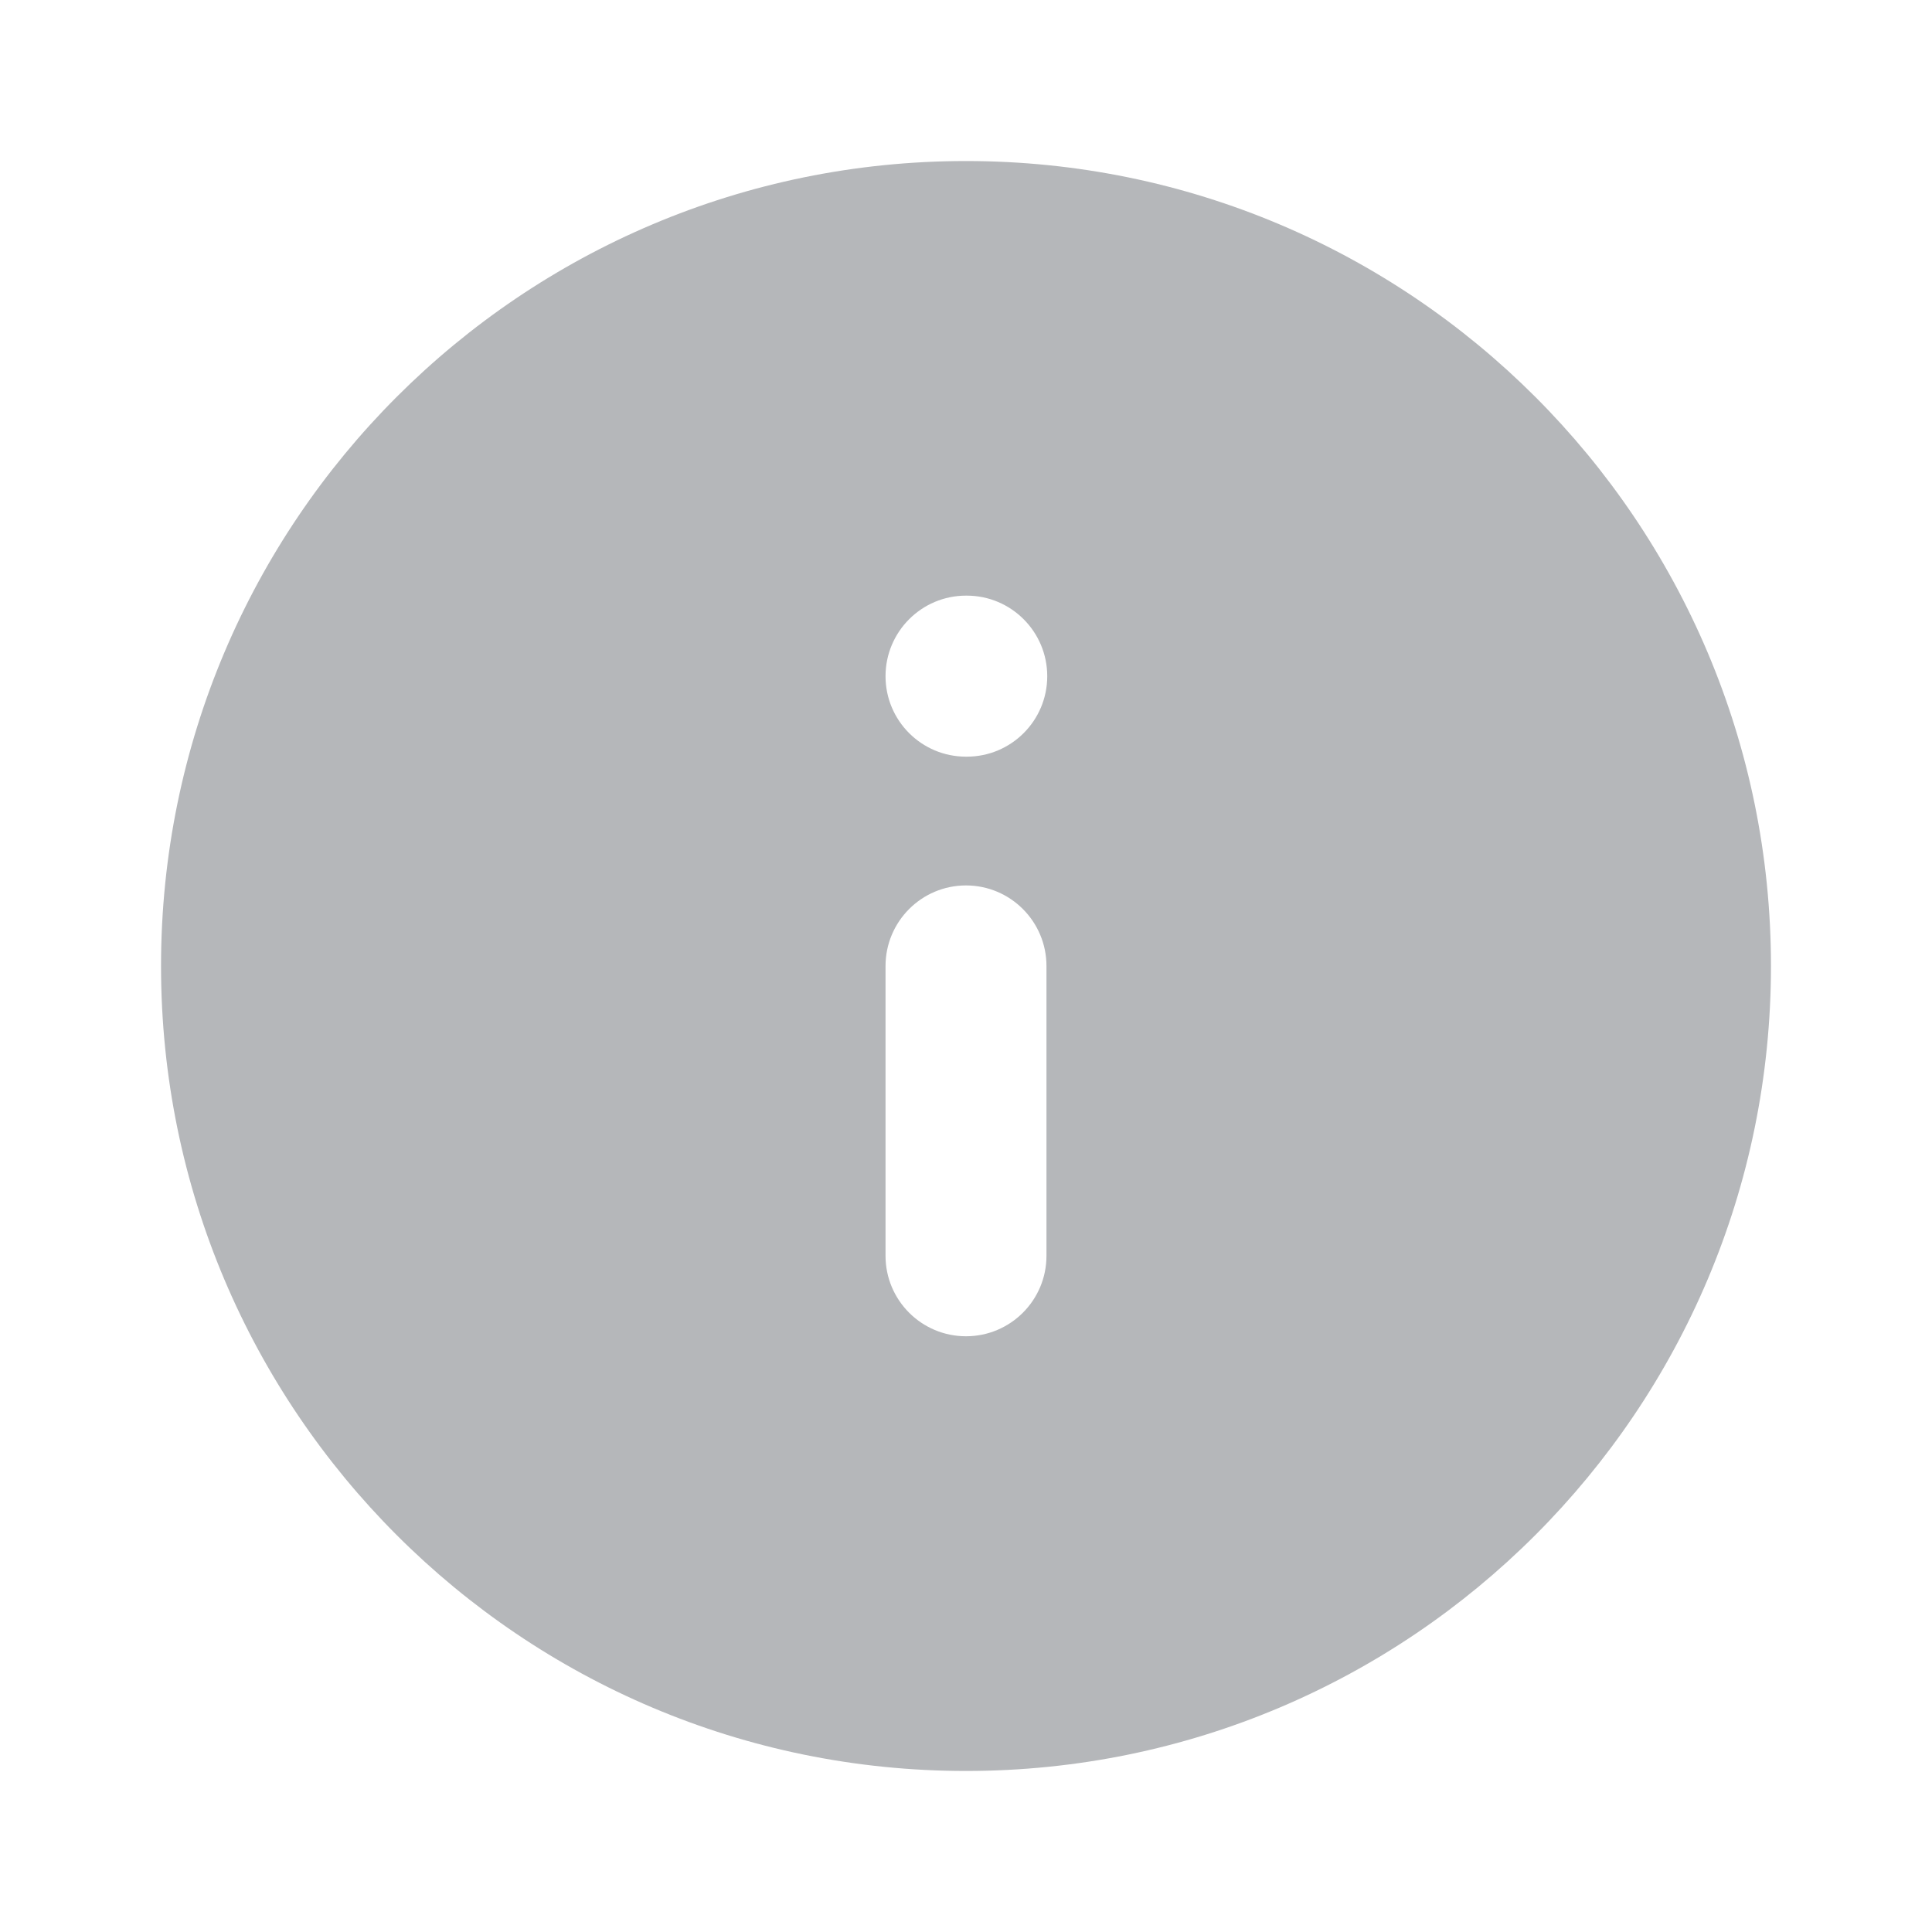
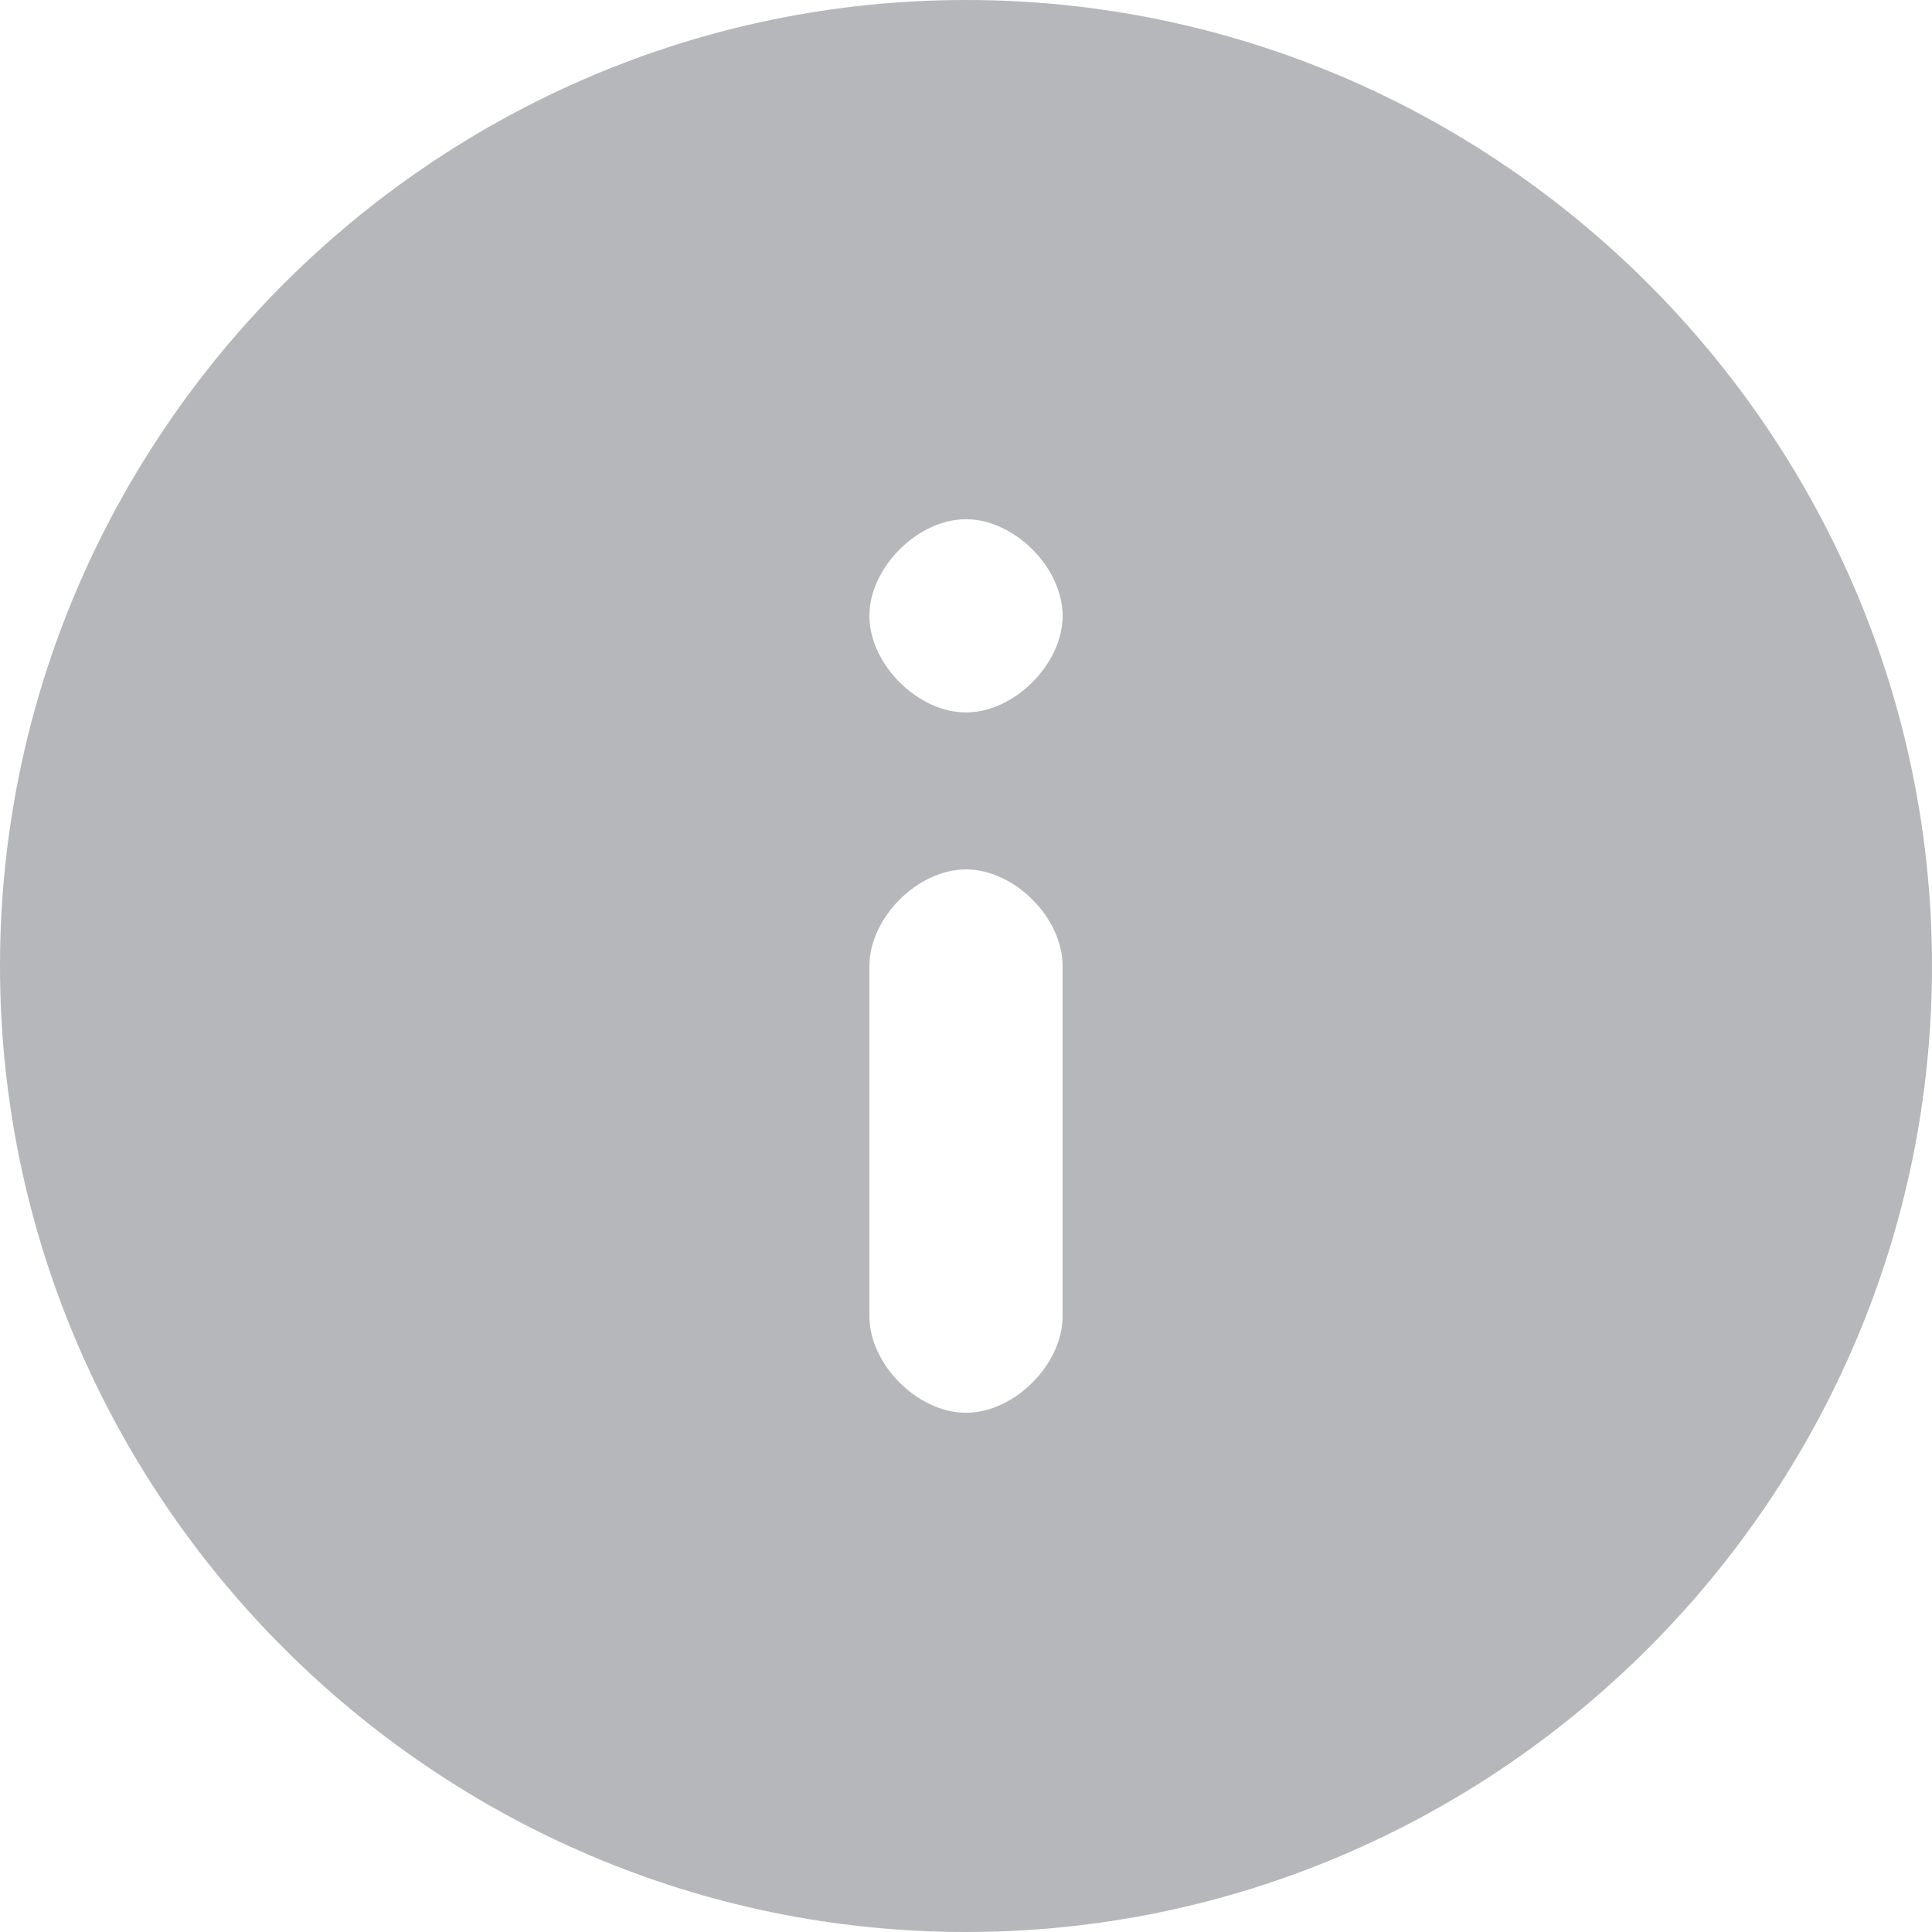
- <svg xmlns="http://www.w3.org/2000/svg" width="20" height="20" viewBox="0 0 20 20" fill="none">
-   <path fill-rule="evenodd" clip-rule="evenodd" d="M1.667 10C1.667 5.397 5.398 1.667 10 1.667C14.602 1.667 18.333 5.397 18.333 10C18.333 14.602 14.602 18.333 10 18.333C5.398 18.333 1.667 14.602 1.667 10ZM10 6.166C9.54 6.166 9.167 6.54 9.167 7C9.167 7.46 9.54 7.833 10 7.833H10.008C10.468 7.833 10.841 7.46 10.841 7C10.841 6.54 10.468 6.166 10.008 6.166H10ZM10.833 10C10.833 9.54 10.46 9.166 10 9.166C9.54 9.166 9.167 9.54 9.167 10V13C9.167 13.46 9.54 13.833 10 13.833C10.46 13.833 10.833 13.46 10.833 13V10Z" fill="#B5B7BA" />
+ <svg xmlns="http://www.w3.org/2000/svg" id="_레이어_1" data-name=" 레이어 1" viewBox="0 0 16 16">
+   <defs>
+     <style>
+       .cls-1 {
+         fill: #b5b7ba;
+         fill-rule: evenodd;
+       }
+     </style>
+   </defs>
+   <path class="cls-1" d="M0,8C0,3.6,3.6,0,8,0s8,3.6,8,8-3.6,8-8,8S0,12.4,0,8ZM8,4.3c-.4,0-.8.4-.8.8s.4.8.8.8h0c.4,0,.8-.4.8-.8s-.4-.8-.8-.8h0ZM8.8,8c0-.4-.4-.8-.8-.8s-.8.4-.8.8v2.9c0,.4.4.8.8.8s.8-.4.8-.8v-2.9Z" />
</svg>
